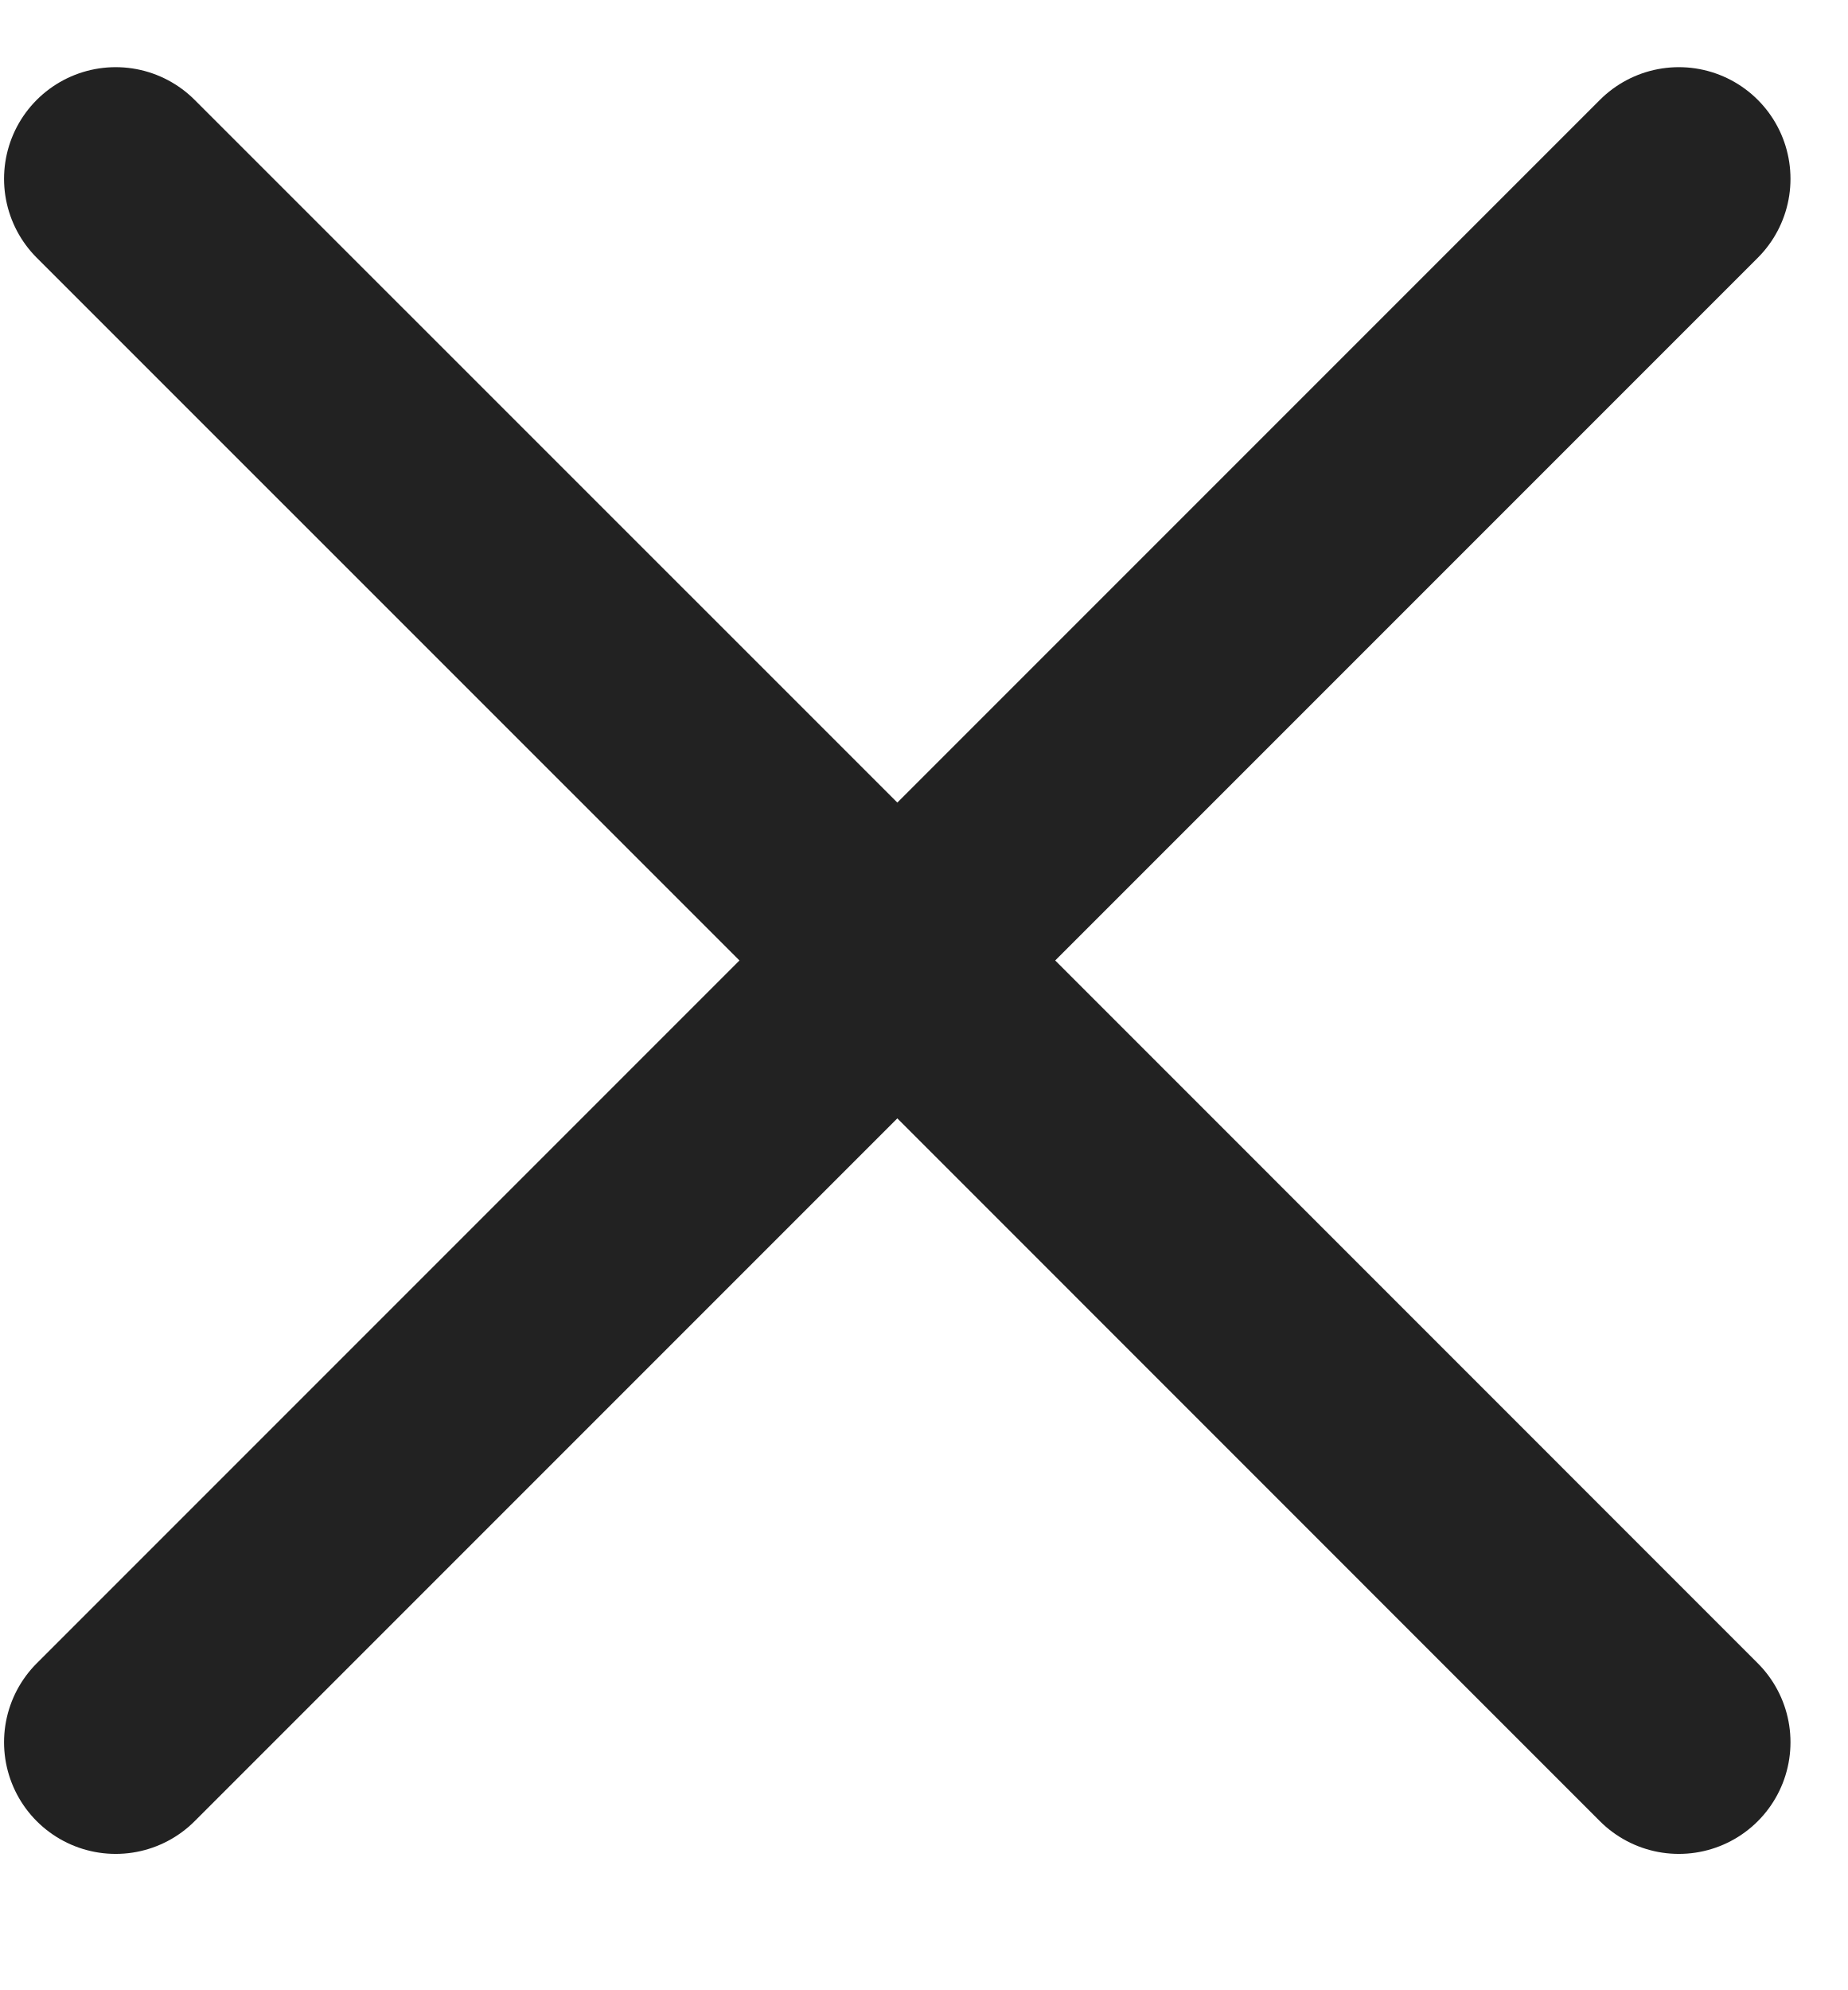
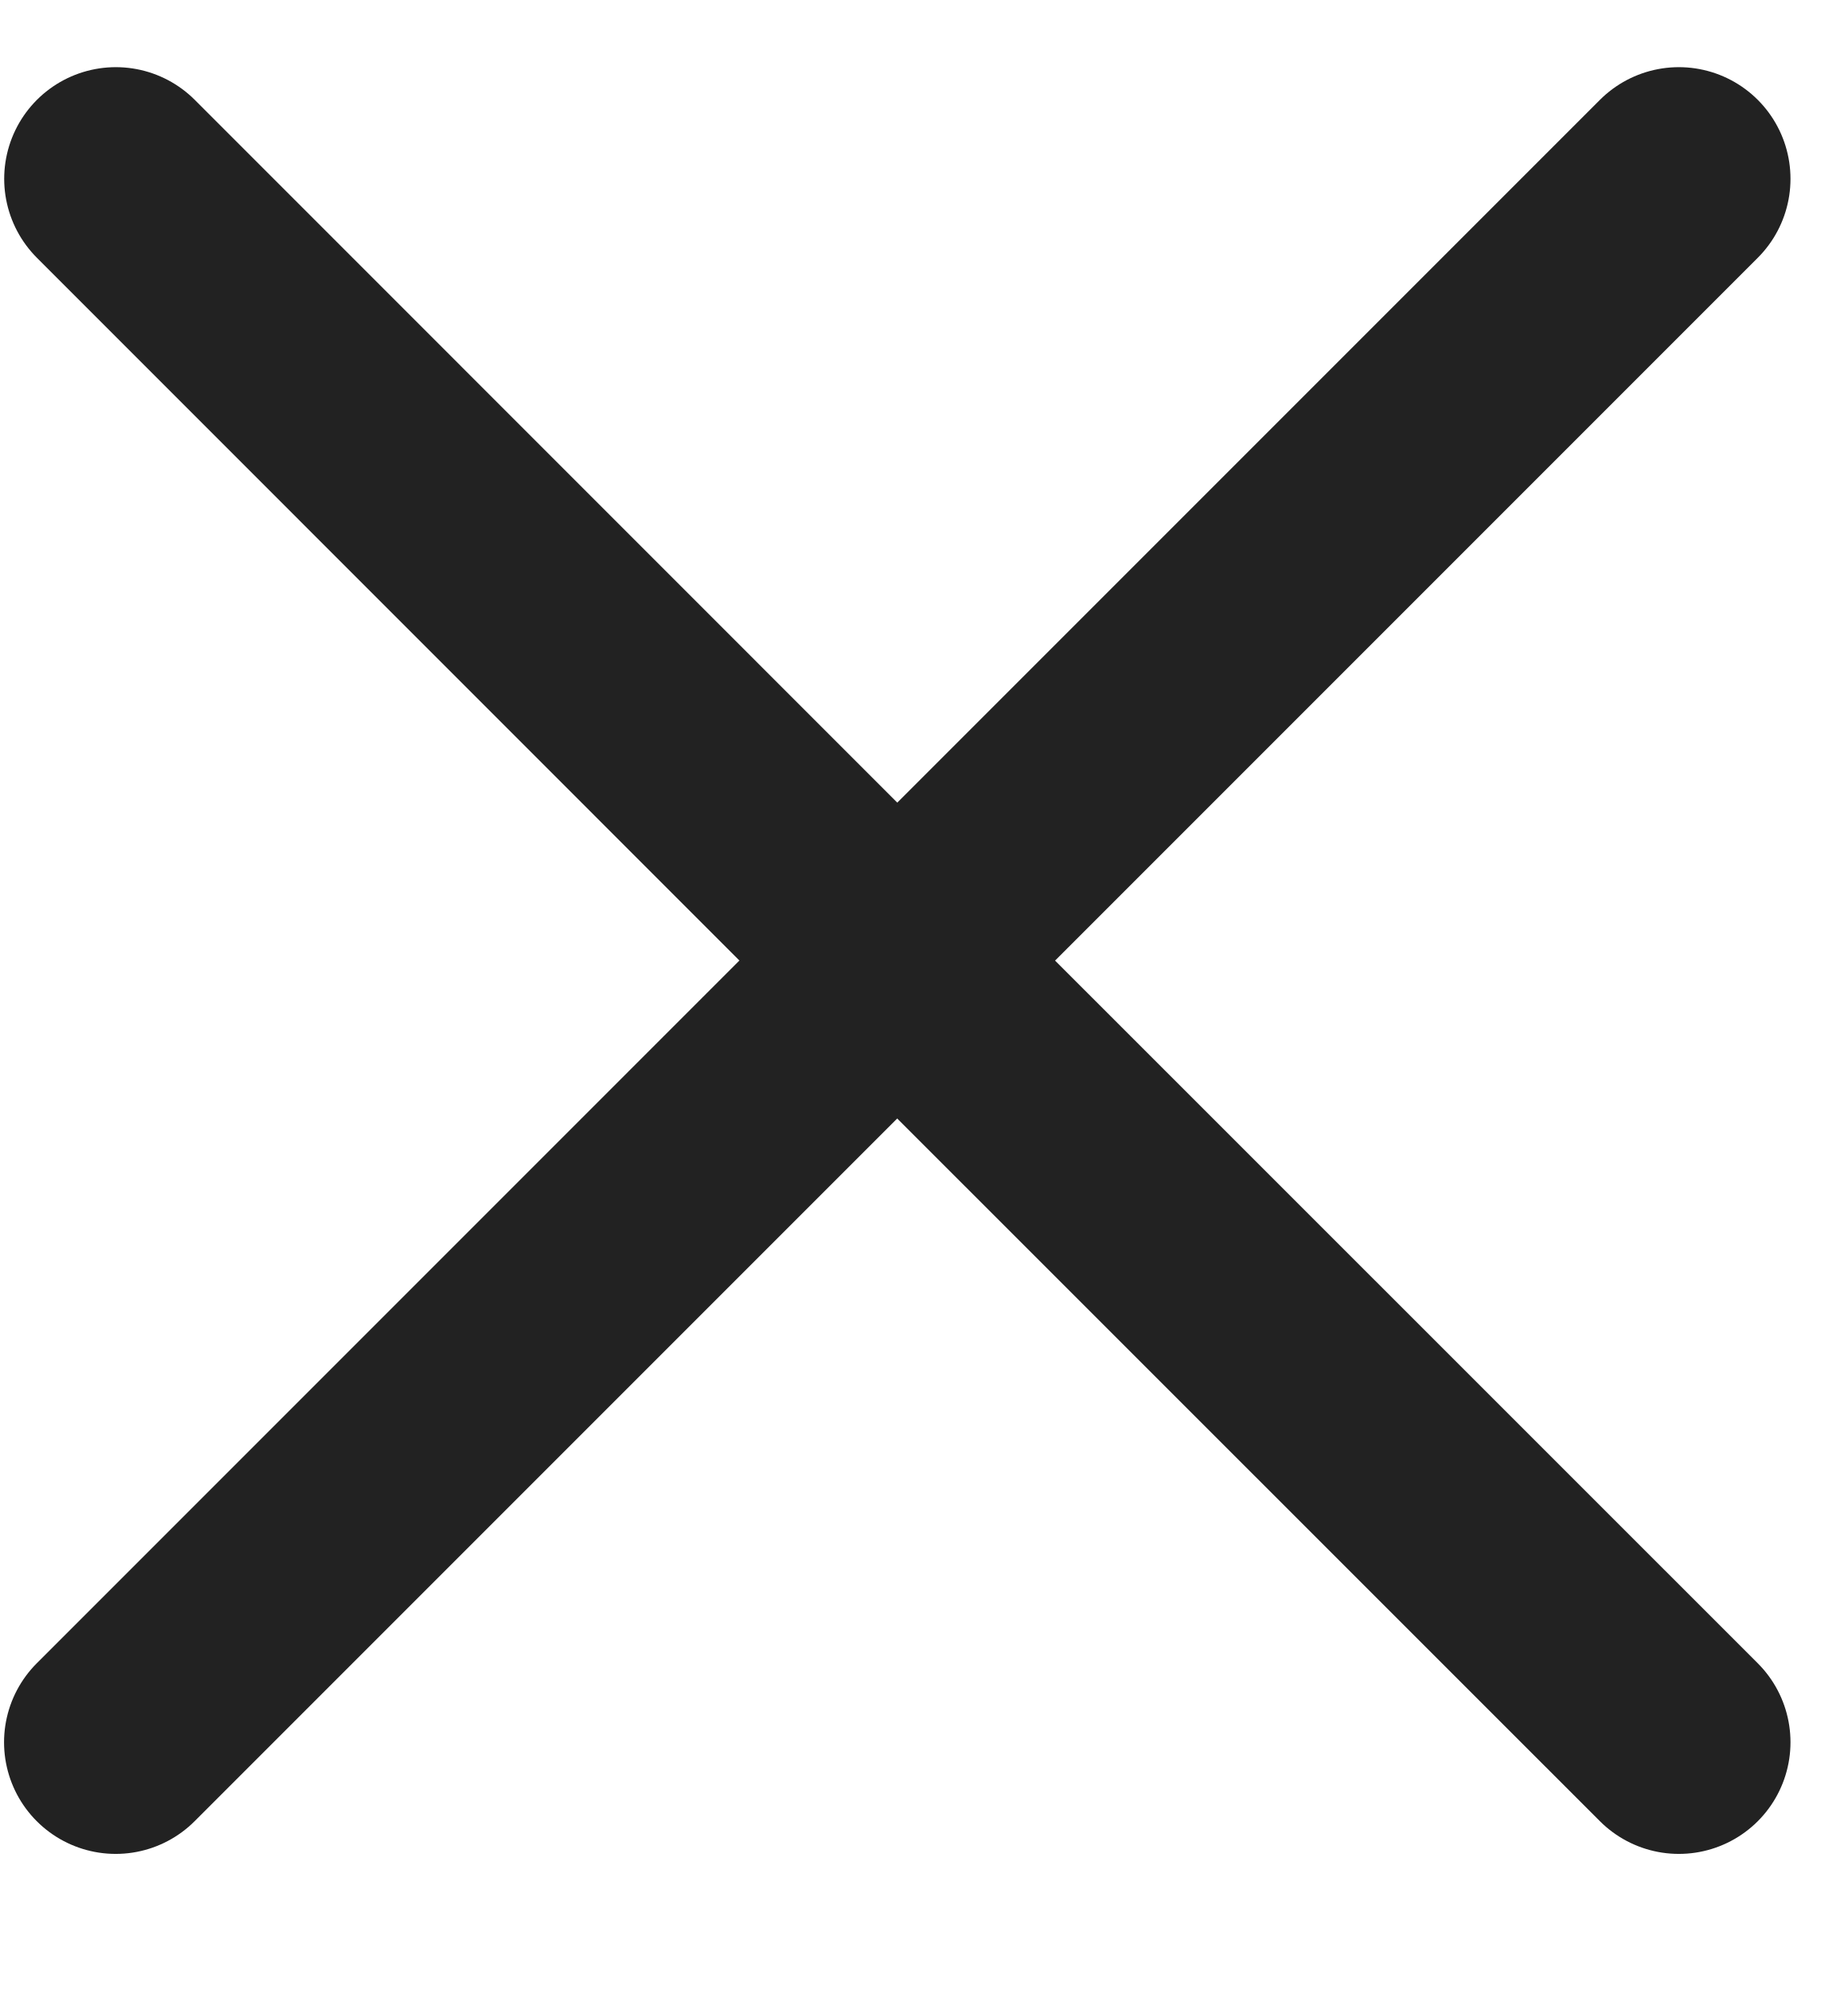
- <svg xmlns="http://www.w3.org/2000/svg" width="13" height="14" viewBox="0 0 13 14" fill="none">
-   <path d="M0.814 12.257L6.314 6.757M6.314 6.757L11.813 1.258M6.314 6.757L11.813 12.257M6.314 6.757L0.814 1.258" stroke="#222222" stroke-width="1.571" stroke-linecap="round" stroke-linejoin="round" />
+ <svg xmlns="http://www.w3.org/2000/svg" width="13" height="14" fill="none">
+   <path d="m.814 12.257 5.5-5.5m0 0 5.499-5.499m-5.5 5.5 5.5 5.499m-5.5-5.5L.815 1.258" stroke="#222" stroke-width="1.571" stroke-linecap="round" stroke-linejoin="round" />
</svg>
